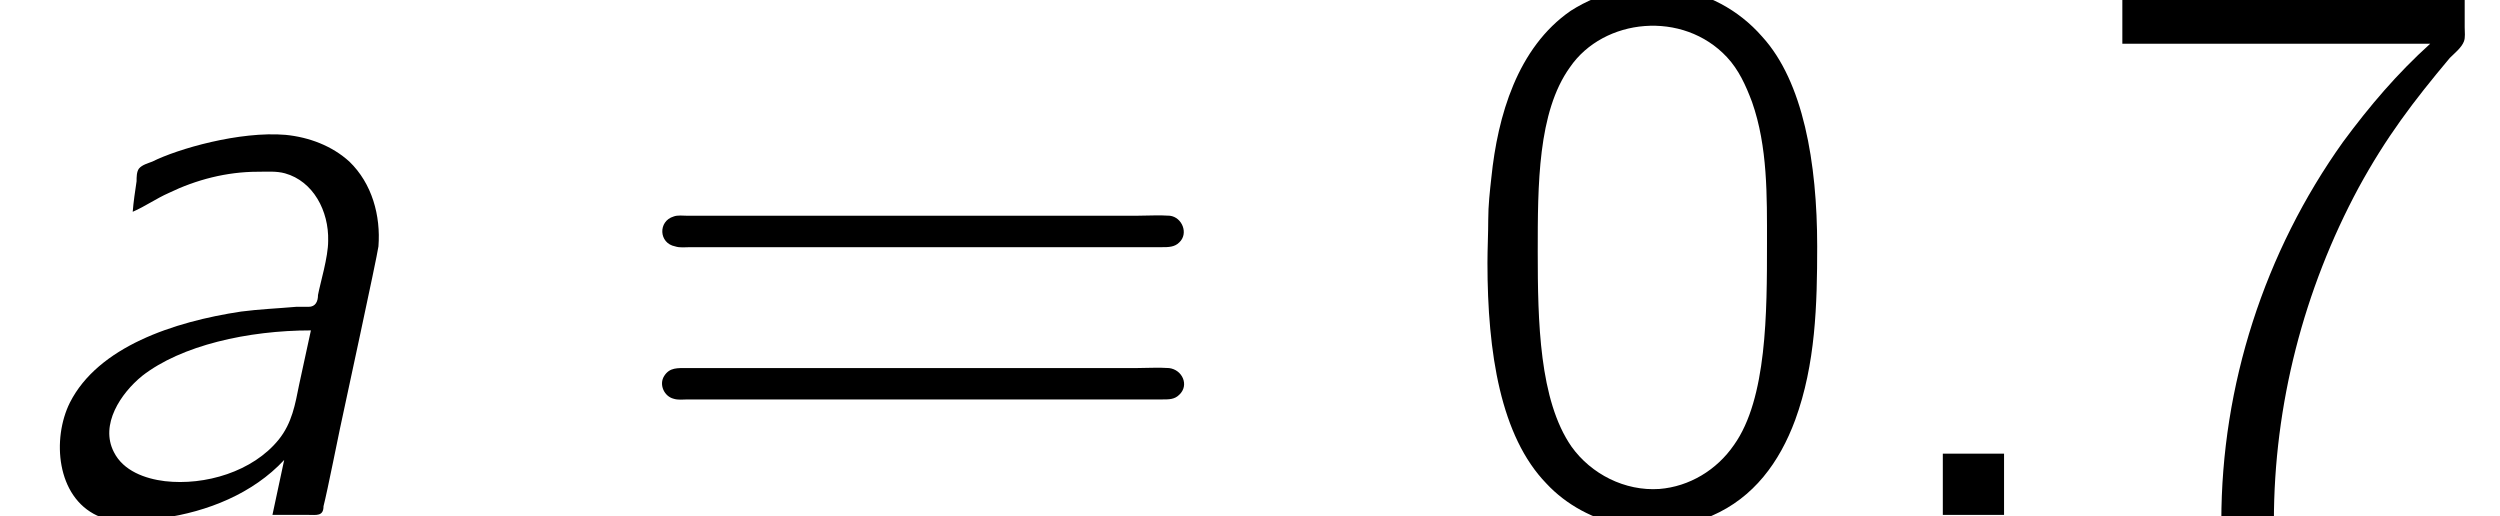
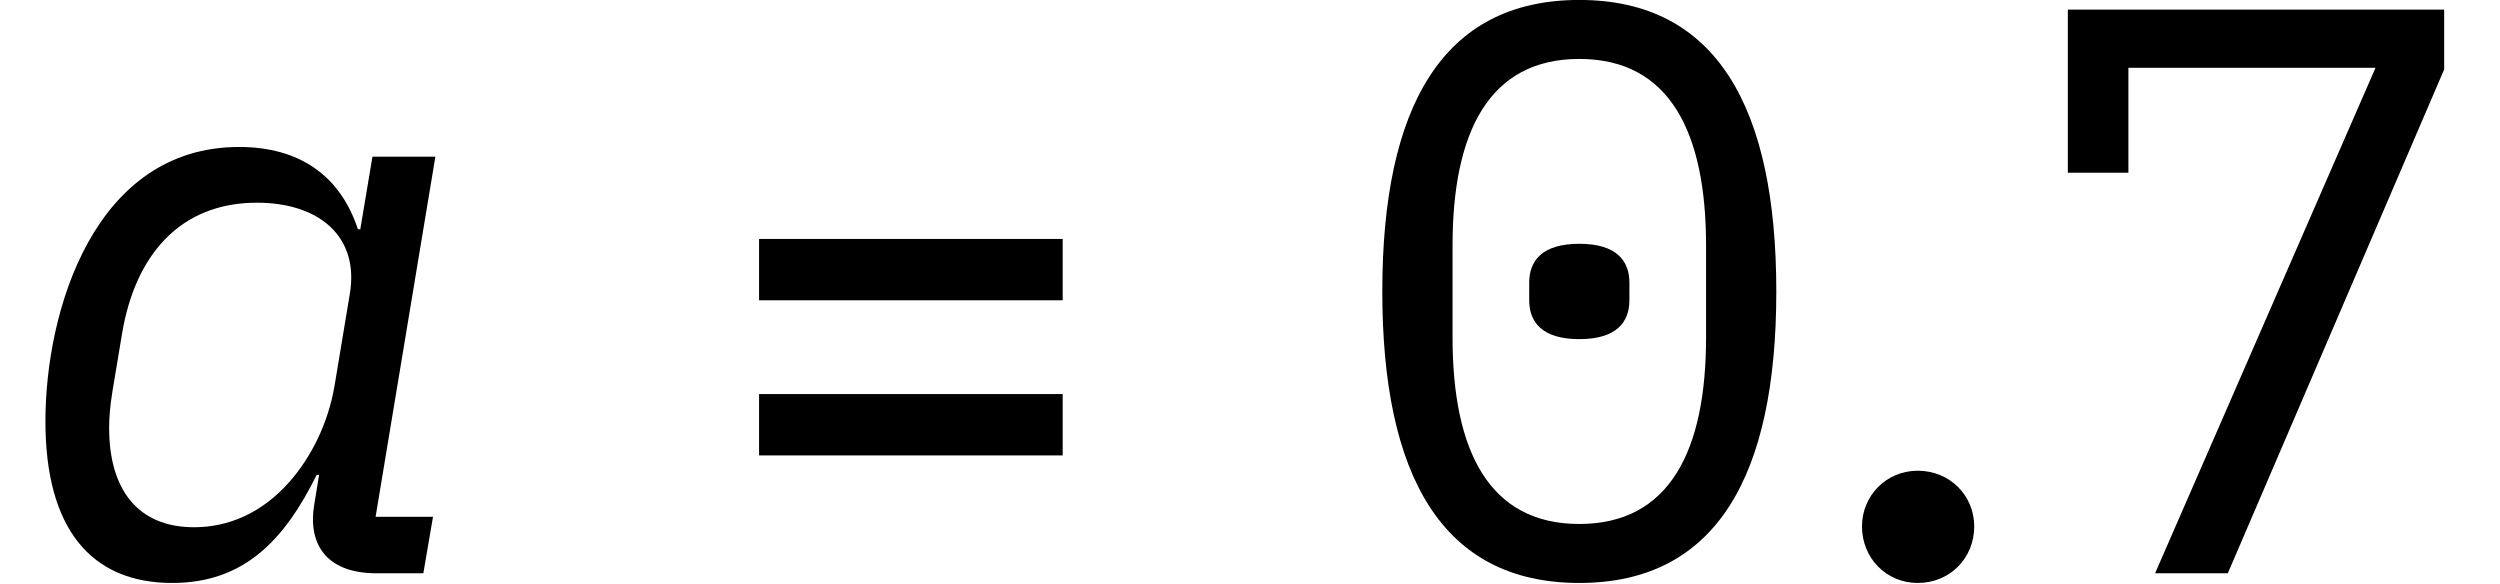
- <svg xmlns="http://www.w3.org/2000/svg" xmlns:xlink="http://www.w3.org/1999/xlink" style="width:3.184em;height:0.656em;vertical-align:-0.000em" fill="currentColor" aria-hidden="true" version="1.1" viewBox="-72 -72 31.722 6.531">
+ <svg xmlns="http://www.w3.org/2000/svg" xmlns:xlink="http://www.w3.org/1999/xlink" style="width:3.096em;height:0.722em;vertical-align:-0.012em" fill="currentColor" aria-hidden="true" version="1.1" viewBox="-72 -72 30.84 7.193">
  <defs>
-     <path id="g3-58" d="M1.066-.777V0H1.843V-.777H1.066Z" />
-     <path id="g3-97" d="M1.684-3.846C1.843-3.915 1.983-4.015 2.142-4.085C2.491-4.254 2.879-4.354 3.268-4.354C3.387-4.354 3.507-4.364 3.616-4.334C3.975-4.234 4.174-3.856 4.164-3.477C4.164-3.268 4.065-2.949 4.035-2.79C4.035-2.71 4.005-2.64 3.915-2.64H3.756C3.527-2.62 3.288-2.61 3.059-2.58C2.202-2.451 1.245-2.132 .887-1.425C.658-.966 .717-.229 1.235 .01C1.514 .11 1.684 .1 2.062 .04C2.63-.04 3.208-.269 3.606-.697L3.457 0H3.915C4.015 0 4.105 .02 4.105-.11C4.154-.299 4.304-1.056 4.314-1.096C4.364-1.335 4.782-3.258 4.802-3.407C4.832-3.796 4.722-4.204 4.433-4.483C4.214-4.682 3.925-4.792 3.626-4.822C3.039-4.872 2.252-4.643 1.933-4.483C1.883-4.463 1.803-4.443 1.763-4.394C1.733-4.354 1.733-4.284 1.733-4.234C1.714-4.105 1.694-3.975 1.684-3.846ZM3.945-2.341L3.796-1.654C3.746-1.405 3.706-1.166 3.537-.956C3.208-.548 2.6-.369 2.092-.428C1.843-.458 1.564-.558 1.445-.797C1.265-1.146 1.534-1.544 1.803-1.763C2.301-2.152 3.148-2.341 3.945-2.341Z" />
-     <path id="g5-48" d="M1.574-6.396C.897-5.928 .648-5.061 .568-4.284C.548-4.105 .528-3.925 .528-3.746S.518-3.377 .518-3.198C.518-2.052 .687-.996 1.265-.399C1.773 .149 2.66 .339 3.367 .01C3.895-.219 4.224-.667 4.423-1.205C4.682-1.913 4.702-2.67 4.702-3.407C4.702-4.473 4.523-5.499 4.005-6.067C3.397-6.765 2.371-6.904 1.574-6.396ZM3.557-5.808C3.706-5.649 3.796-5.45 3.875-5.24C4.075-4.672 4.065-4.045 4.065-3.447C4.065-2.57 4.065-1.474 3.646-.887C3.427-.568 3.078-.359 2.7-.329C2.262-.299 1.833-.518 1.584-.867C1.176-1.455 1.156-2.451 1.156-3.337C1.156-4.184 1.156-5.111 1.564-5.679C1.993-6.306 2.999-6.406 3.557-5.808Z" />
-     <path id="g5-55" d="M.438-6.535V-5.978H4.344C3.925-5.599 3.577-5.191 3.238-4.732C2.242-3.337 1.694-1.644 1.694 .08H2.361C2.361-1.395 2.74-2.859 3.437-4.154C3.786-4.792 4.125-5.24 4.593-5.798C4.653-5.858 4.742-5.928 4.772-6.007C4.792-6.057 4.782-6.127 4.782-6.187V-6.535H.438Z" />
-     <path id="g5-61" d="M.707-3.786C.508-3.726 .518-3.447 .727-3.407C.787-3.387 .857-3.397 .917-3.397H6.904C6.984-3.397 7.064-3.397 7.123-3.457C7.243-3.567 7.163-3.776 7.004-3.796C6.864-3.806 6.725-3.796 6.585-3.796H.877C.827-3.796 .757-3.806 .707-3.786ZM.588-1.763C.518-1.654 .588-1.504 .707-1.474C.767-1.455 .827-1.465 .887-1.465H6.914C6.994-1.465 7.064-1.465 7.123-1.524C7.253-1.644 7.163-1.843 6.994-1.863C6.854-1.873 6.715-1.863 6.575-1.863H.887C.757-1.863 .658-1.873 .588-1.763Z" />
+     <path id="g0-56" d="M2.152 .086C3.371 .086 3.902-.868 3.902-2.503S3.371-5.093 2.152-5.093S.402-4.139 .402-2.503S.933 .086 2.152 .086ZM2.152-.438C1.349-.438 1.026-1.09 1.026-2.095V-2.912C1.026-3.917 1.349-4.569 2.152-4.569S3.278-3.917 3.278-2.912V-2.095C3.278-1.09 2.955-.438 2.152-.438ZM2.152-2.08C2.482-2.08 2.597-2.231 2.597-2.425V-2.582C2.597-2.776 2.482-2.927 2.152-2.927S1.707-2.776 1.707-2.582V-2.425C1.707-2.231 1.822-2.08 2.152-2.08Z" />
+     <path id="g0-65" d="M1.887 0L3.809-4.476V-5.007H.466V-3.558H1.004V-4.49H3.199L1.241 0H1.887Z" />
+     <path id="g1-1" d="M1.528 .086C2.166 .086 2.525-.294 2.812-.875H2.833L2.79-.61C2.733-.273 2.884 0 3.343 0H3.759L3.845-.502H3.335L3.866-3.701H3.307L3.199-3.056H3.178C3.02-3.536 2.654-3.787 2.123-3.787C.839-3.787 .402-2.338 .402-1.349C.402-.402 .803 .086 1.528 .086ZM1.722-.409C1.227-.409 .968-.739 .968-1.291C.968-1.384 .976-1.485 .997-1.614L1.083-2.13C1.198-2.819 1.592-3.292 2.281-3.292C2.826-3.292 3.192-2.998 3.106-2.482L2.97-1.664C2.912-1.327 2.762-1.033 2.575-.818C2.324-.531 2.023-.409 1.722-.409Z" />
+     <path id="g2-15" d="M.854-.911C.574-.911 .359-.689 .359-.416C.359-.136 .574 .086 .854 .086C1.141 .086 1.356-.136 1.356-.416C1.356-.689 1.141-.911 .854-.911Z" />
+     <path id="g2-30" d="M.445-1.047H3.142V-1.592H.445V-1.047ZM.445-2.425H3.142V-2.97H.445V-2.425Z" />
+     <use id="g3-56" xlink:href="#g0-56" transform="scale(1.388889)" />
+     <use id="g3-65" xlink:href="#g0-65" transform="scale(1.388889)" />
+     <use id="g4-1" xlink:href="#g1-1" transform="scale(1.388889)" />
+     <use id="g5-15" xlink:href="#g2-15" transform="scale(1.388889)" />
+     <use id="g5-30" xlink:href="#g2-30" transform="scale(1.388889)" />
  </defs>
-   <g id="page10">
-     <use x="-72" y="-65.469" xlink:href="#g3-97" />
-     <use x="-64.16" y="-65.469" xlink:href="#g5-61" />
-     <use x="-53.644" y="-65.469" xlink:href="#g5-48" />
-     <use x="-48.414" y="-65.469" xlink:href="#g3-58" />
-     <use x="-45.508" y="-65.469" xlink:href="#g5-55" />
+   <g id="page7">
+     <use x="-72" y="-64.927" xlink:href="#g4-1" />
+     <use x="-63.255" y="-64.927" xlink:href="#g5-30" />
+     <use x="-55.506" y="-64.927" xlink:href="#g3-56" />
+     <use x="-49.528" y="-64.927" xlink:href="#g5-15" />
+     <use x="-47.137" y="-64.927" xlink:href="#g3-65" />
  </g>
</svg>
